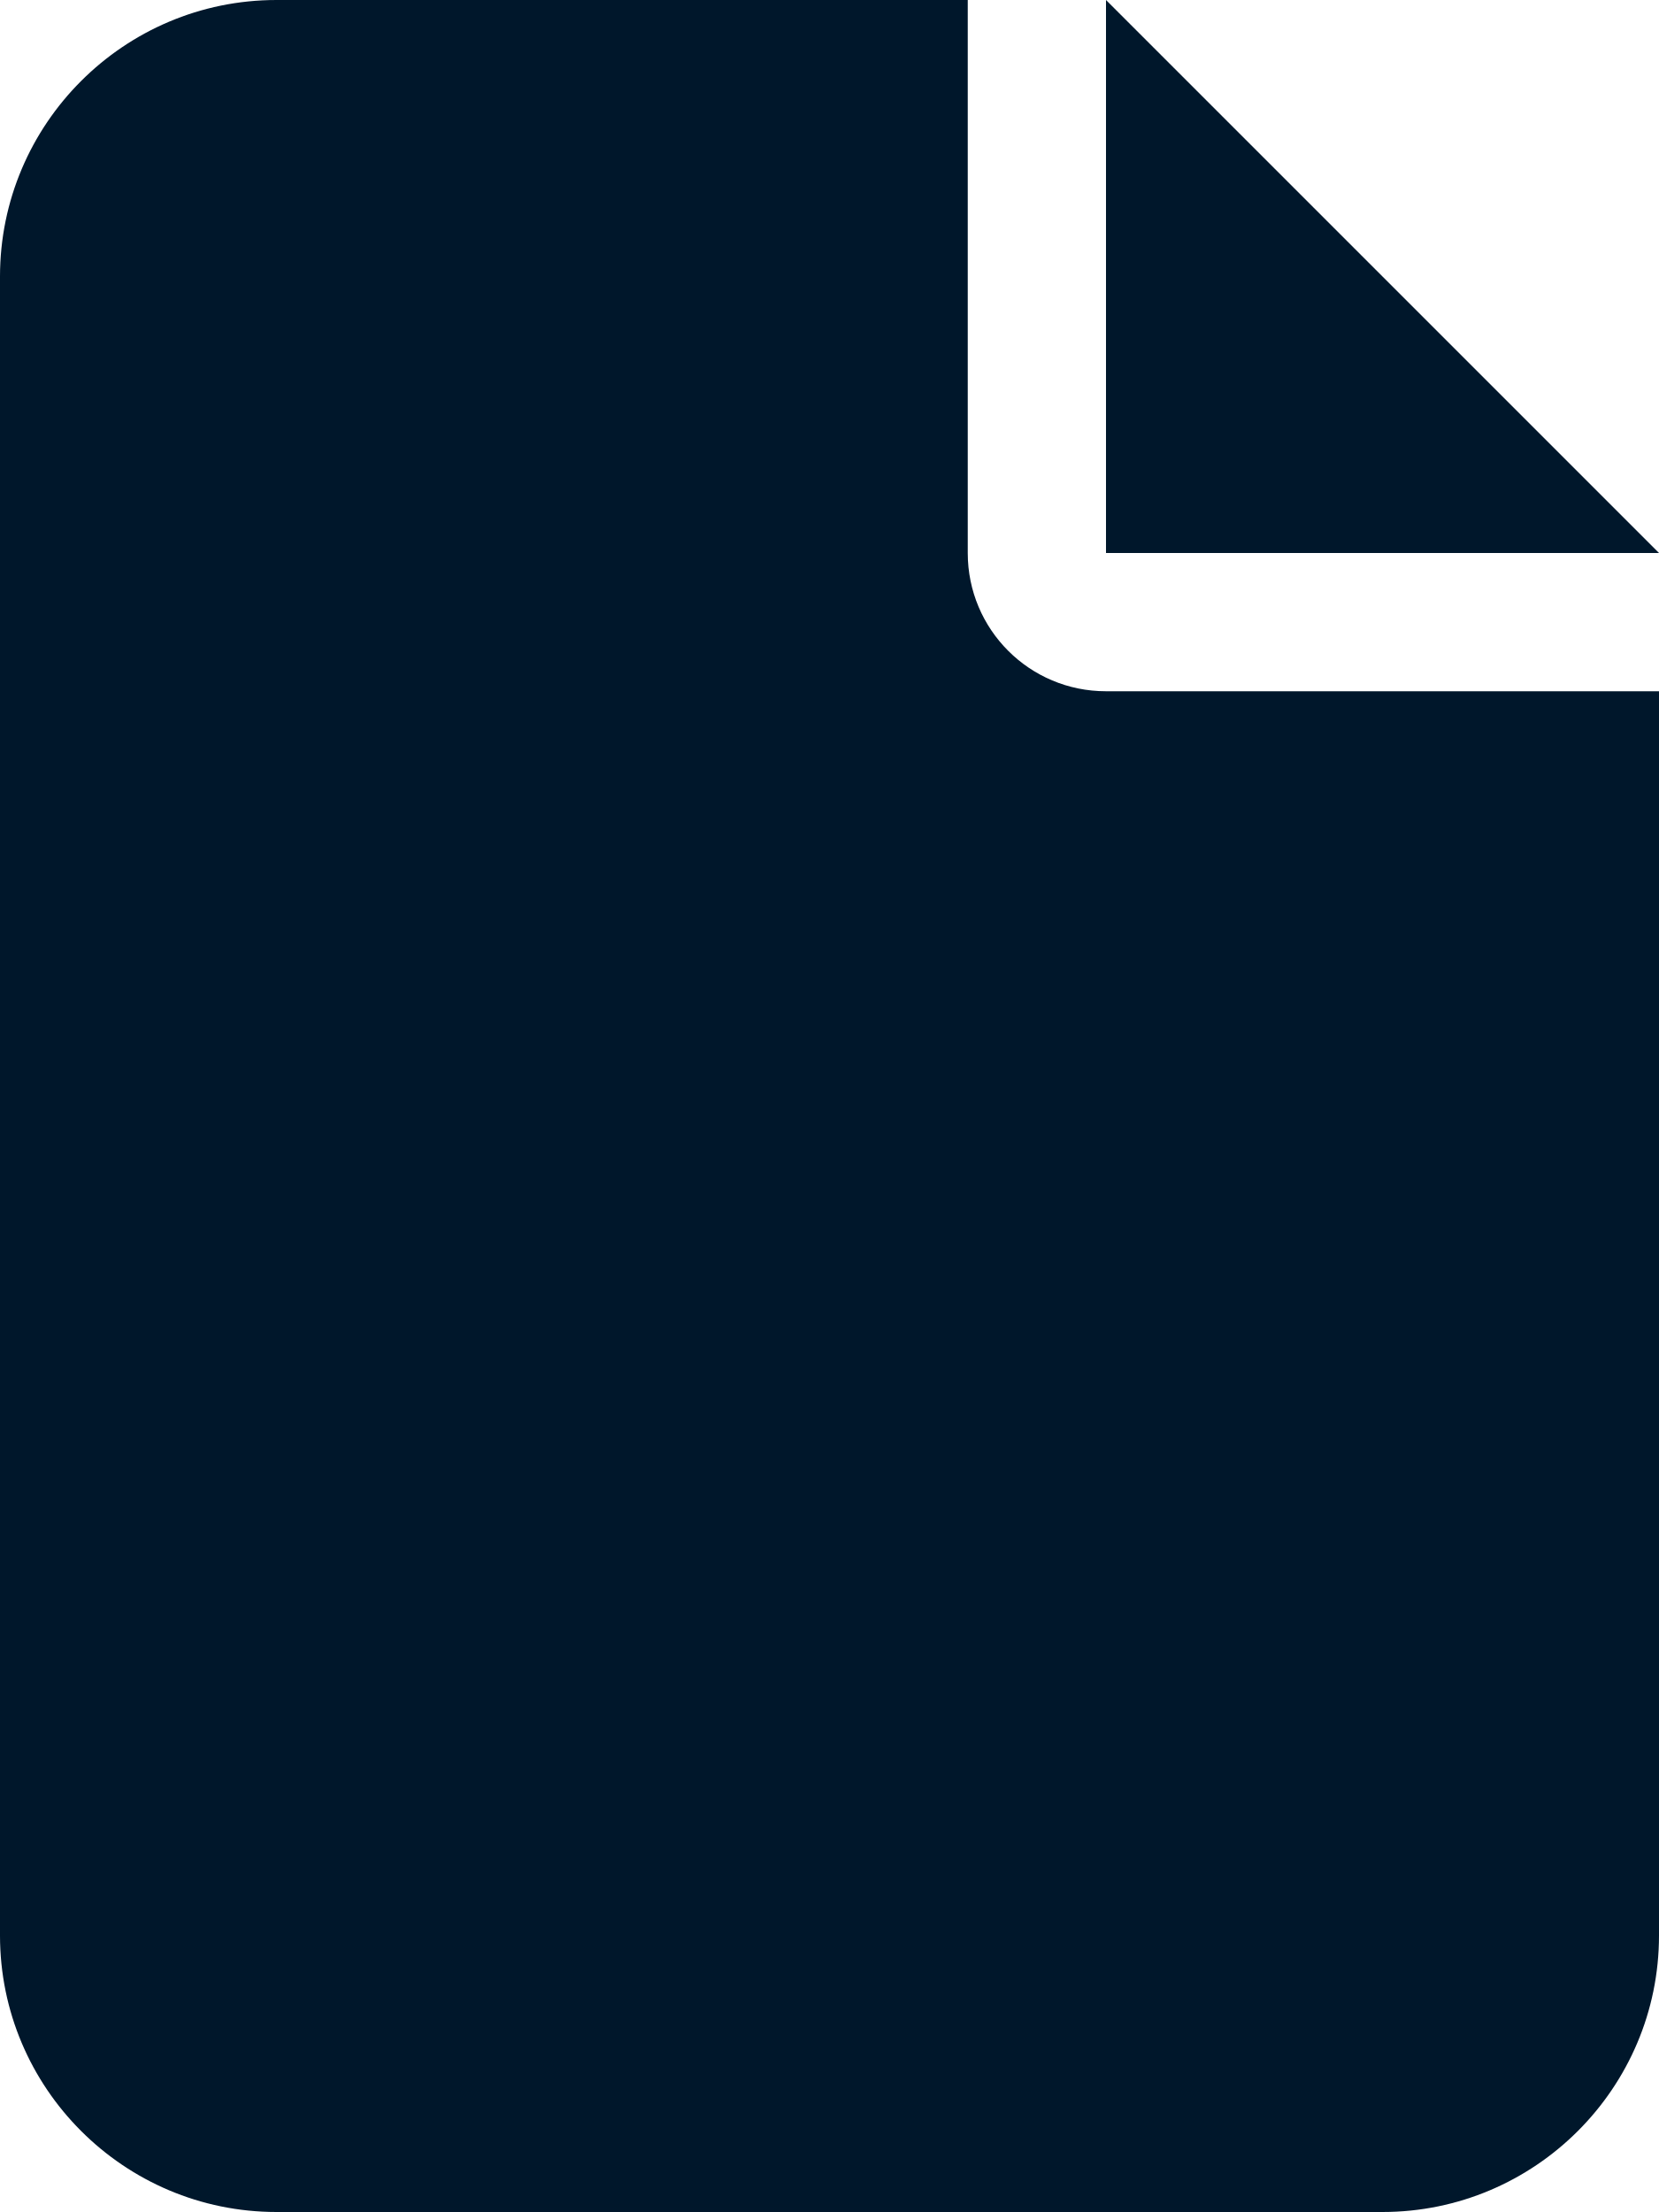
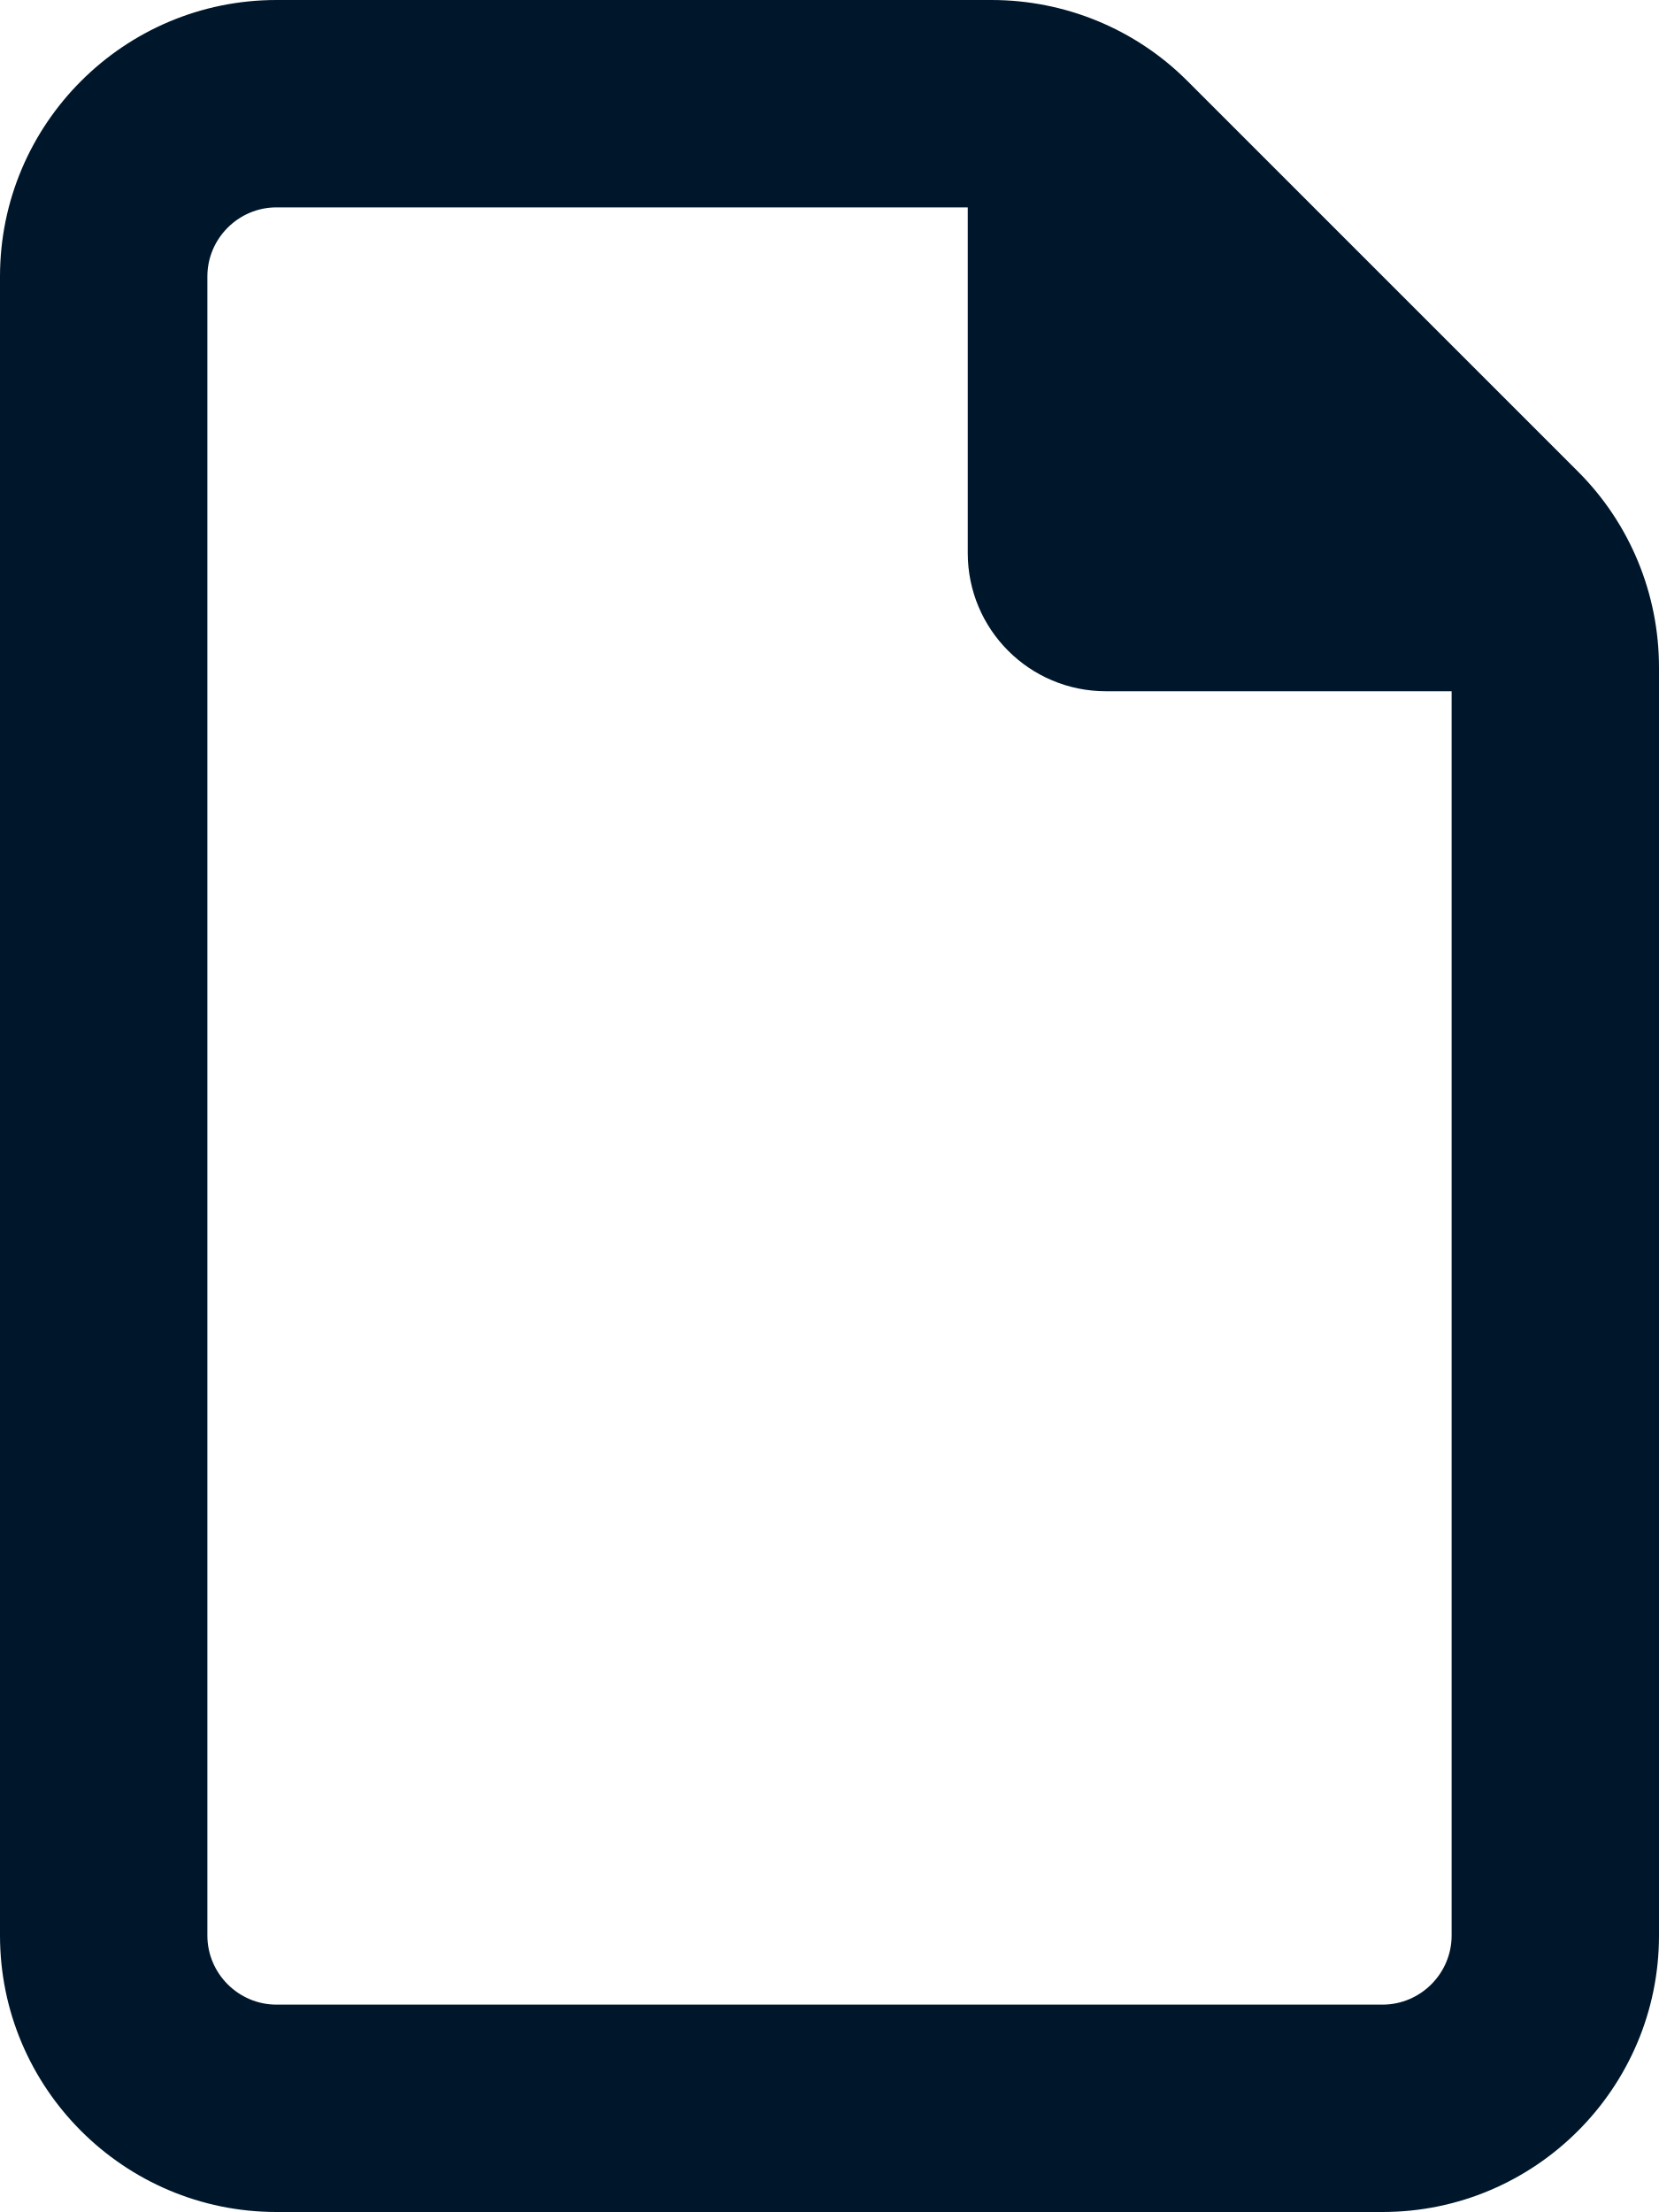
<svg xmlns="http://www.w3.org/2000/svg" fill="#00172bff" viewBox="0 0 384 512">
-   <path d="M0 64C0 28.7 28.7 0 64 0H224V128c0 17.7 14.3 32 32 32H384V448c0 35.3-28.7 64-64 64H64c-35.3 0-64-28.7-64-64V64zm384 64H256V0L384 128z" />
+   <path d="M320 464c8.8 0 16-7.2 16-16V160H256c-17.7 0-32-14.3-32-32V48H64c-8.8 0-16 7.2-16 16V448c0 8.8 7.2 16 16 16H320zM0 64C0 28.7 28.7 0 64 0H229.5c17 0 33.3 6.7 45.3 18.7l90.5 90.5c12 12 18.7 28.3 18.7 45.3V448c0 35.3-28.7 64-64 64H64c-35.3 0-64-28.7-64-64V64z" />
</svg>
